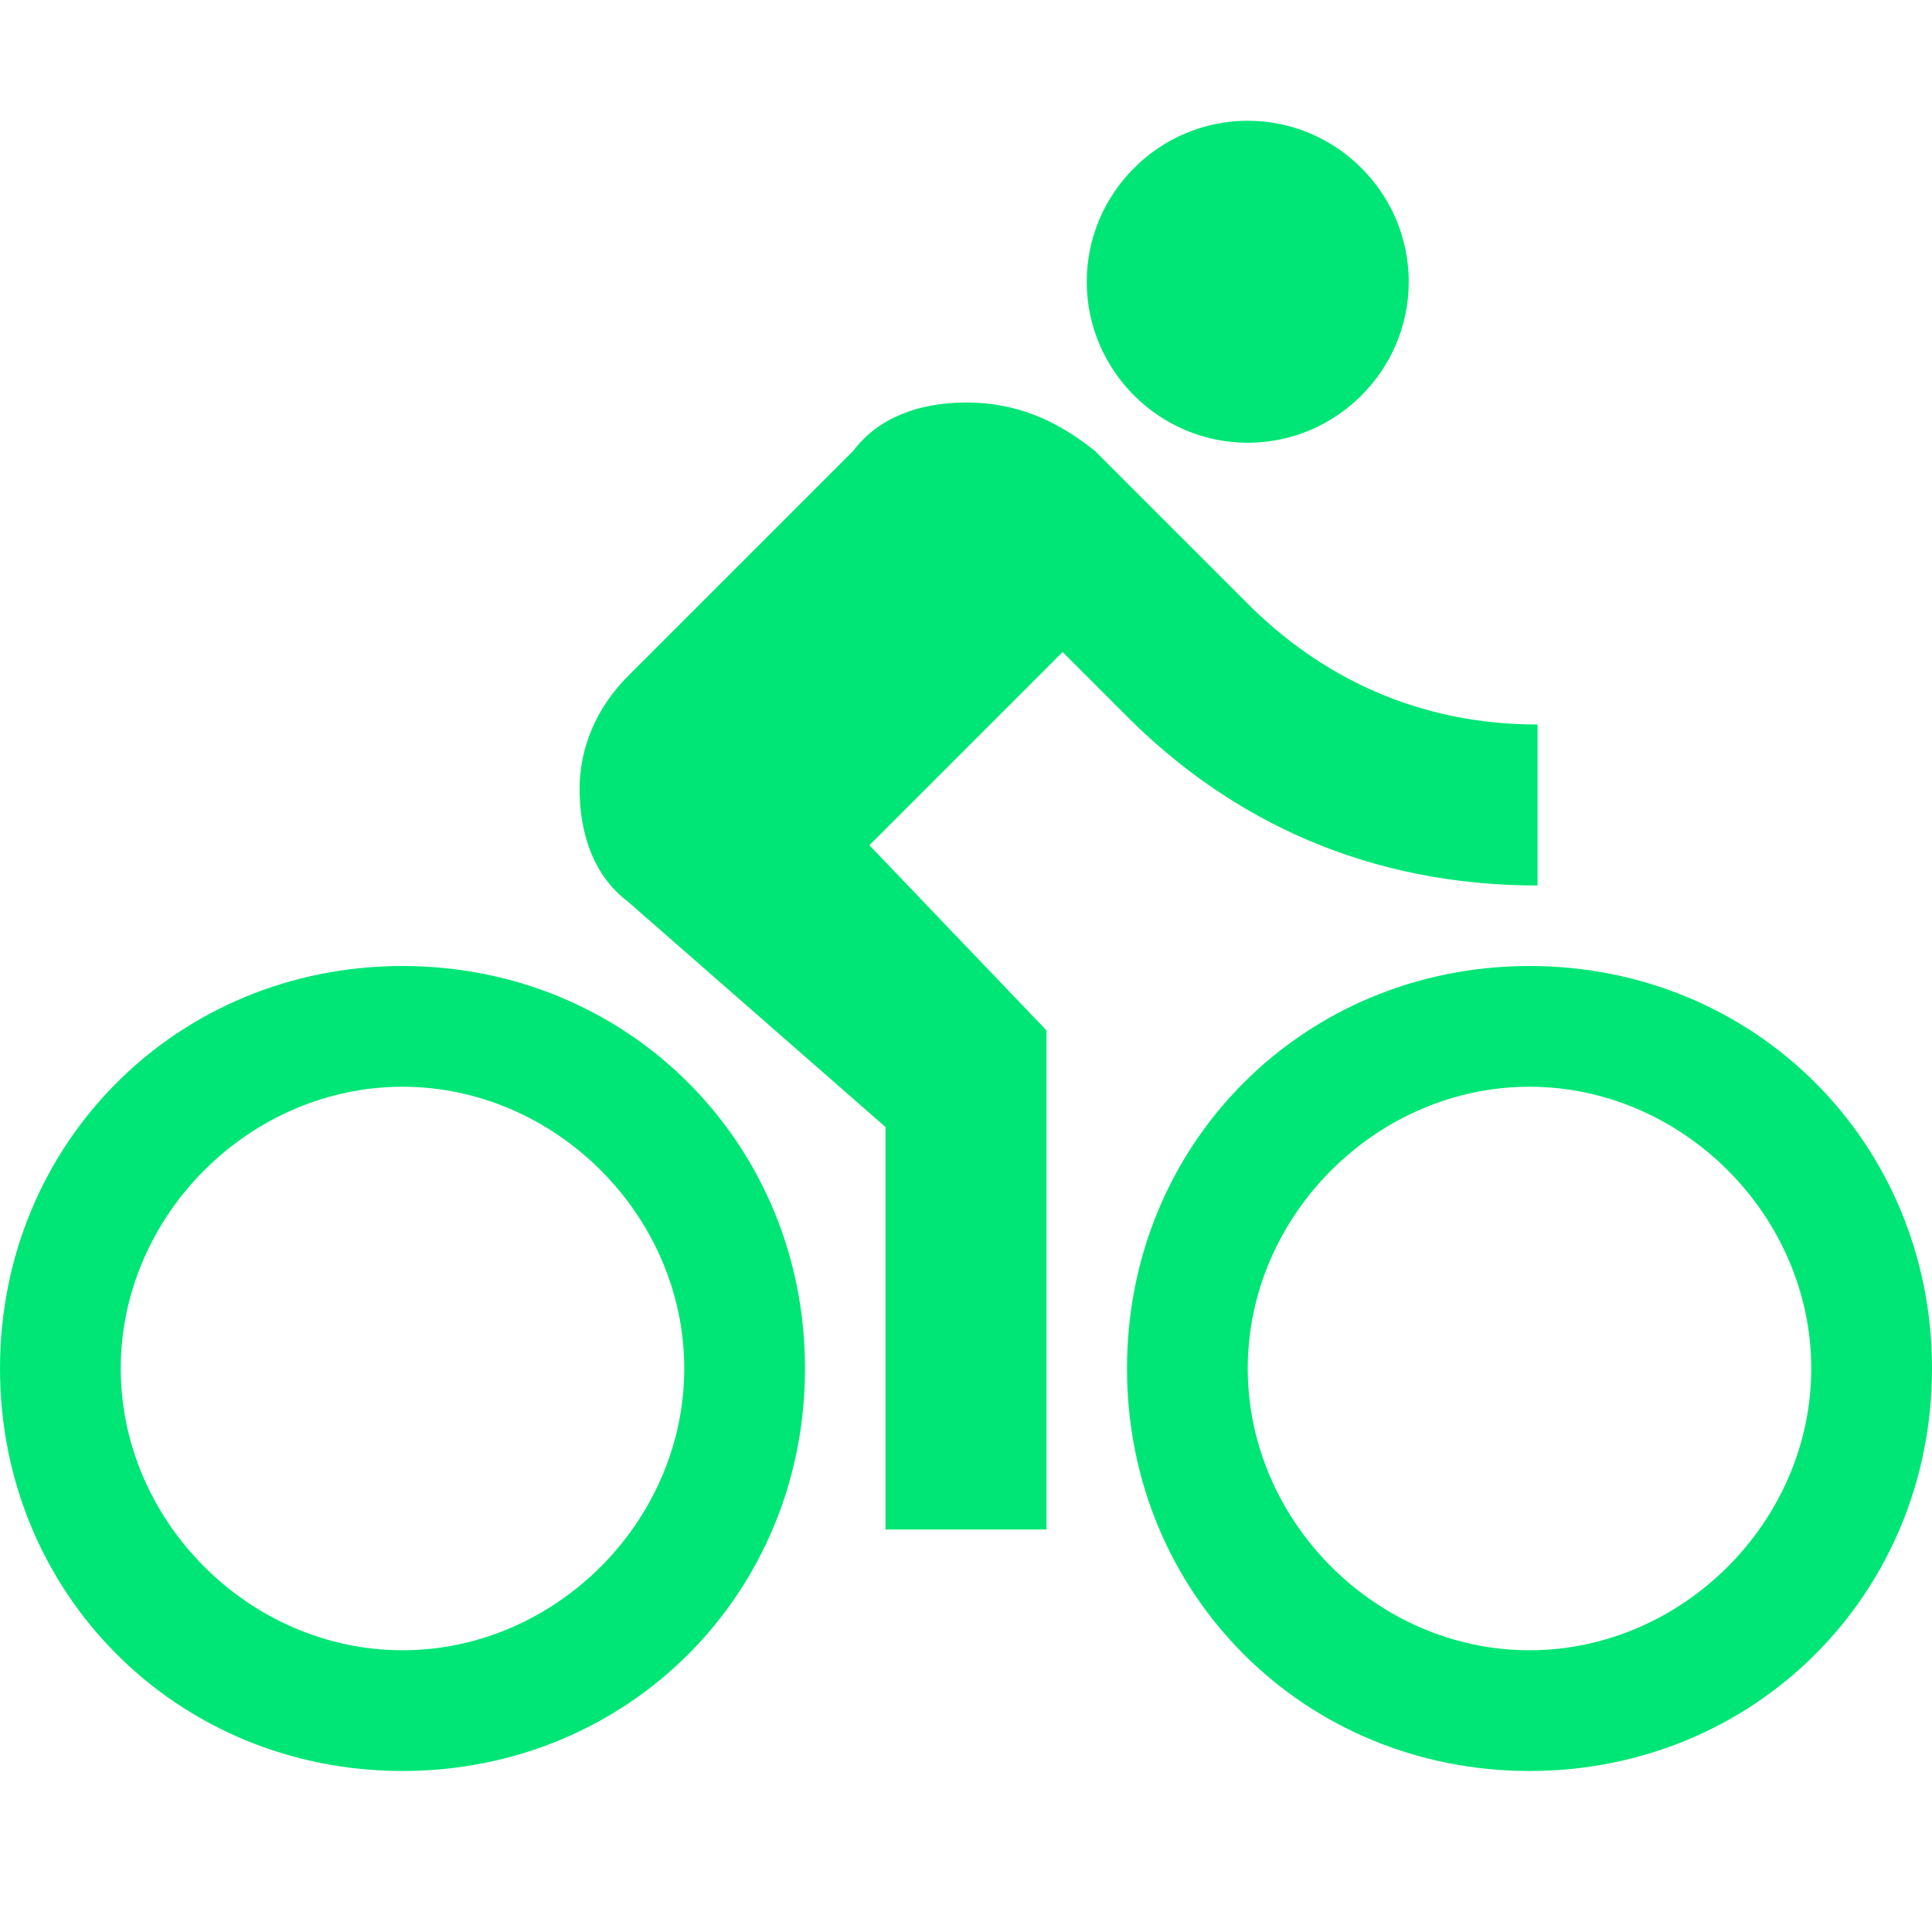
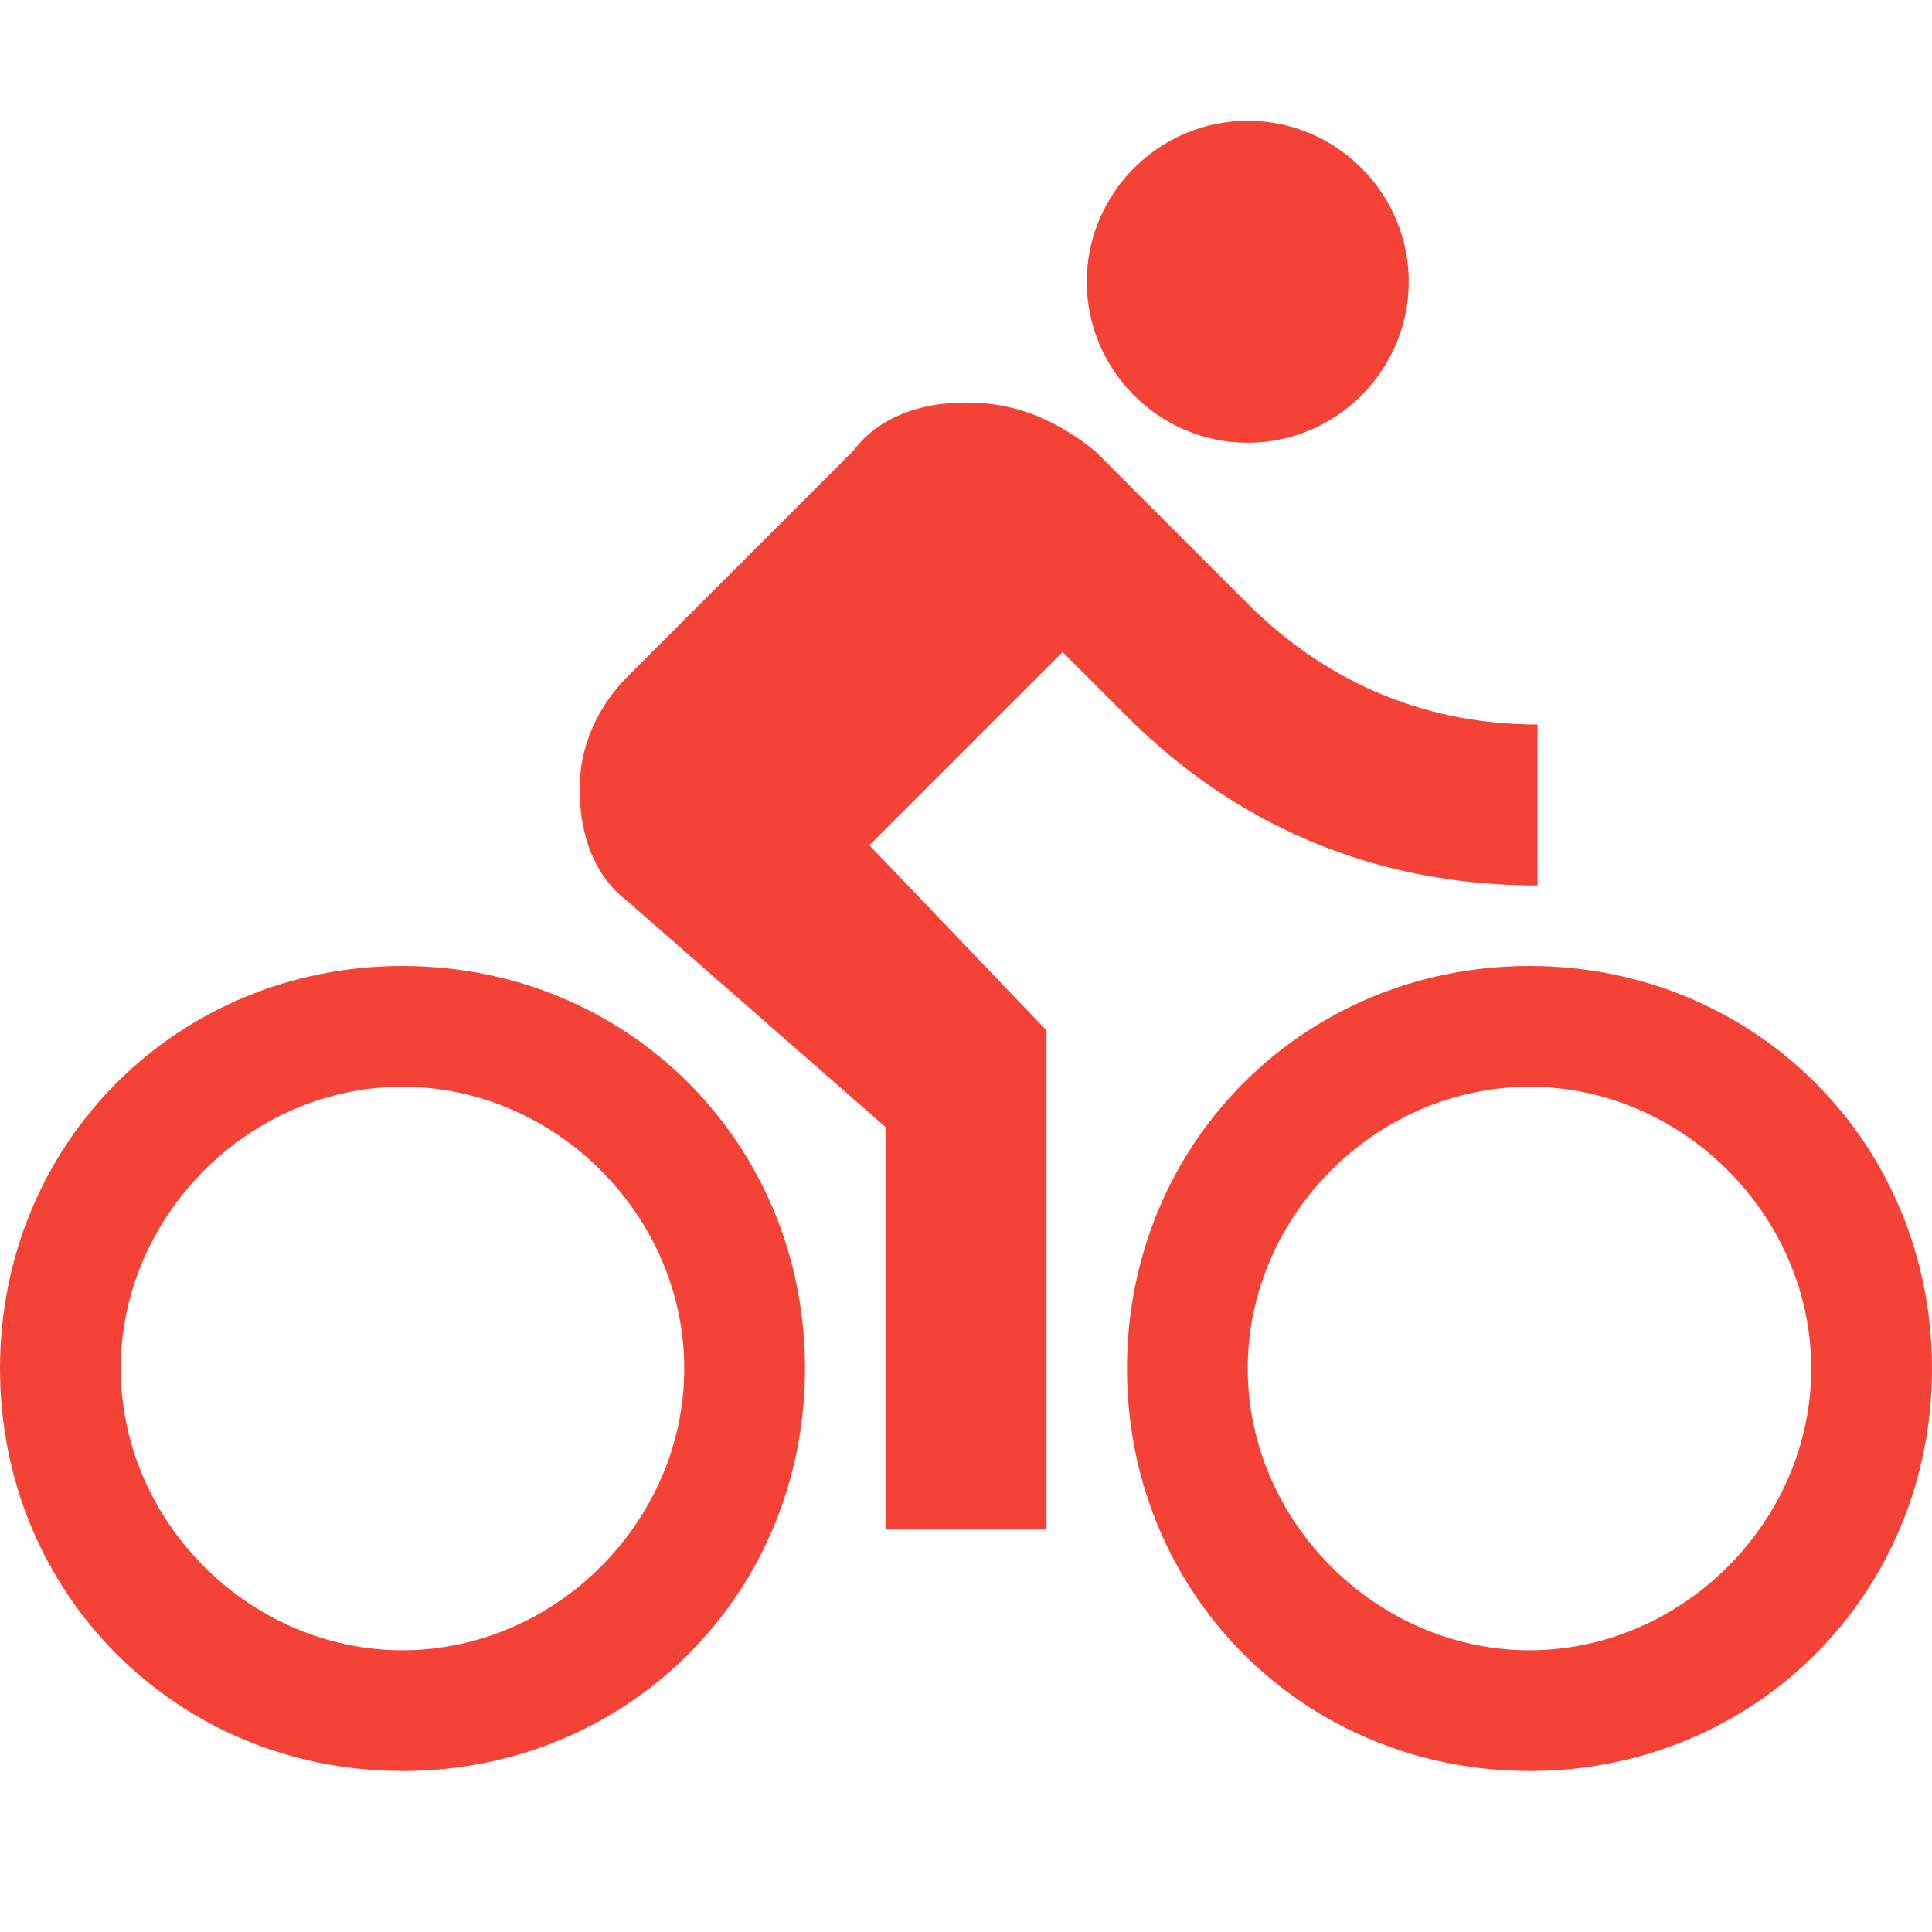
<svg xmlns="http://www.w3.org/2000/svg" height="24" viewBox="0 0 24 24" width="24">
  <path d="M0 0h24v24H0z" fill="none" />
-   <path d="M15.5 5.5c1.1 0 2-.9 2-2s-.9-2-2-2-2 .9-2 2 .9 2 2 2zM5 12c-2.8 0-5 2.2-5 5s2.2 5 5 5 5-2.2 5-5-2.2-5-5-5zm0 8.5c-1.9 0-3.5-1.6-3.5-3.5s1.6-3.5 3.5-3.5 3.5 1.6 3.5 3.5-1.6 3.5-3.5 3.5zm5.8-10l2.4-2.4.8.8c1.3 1.3 3 2.1 5.1 2.1V9c-1.5 0-2.7-.6-3.6-1.5l-1.9-1.9c-.5-.4-1-.6-1.6-.6s-1.1.2-1.4.6L7.8 8.4c-.4.4-.6.9-.6 1.4 0 .6.2 1.1.6 1.4L11 14v5h2v-6.2l-2.2-2.3zM19 12c-2.8 0-5 2.2-5 5s2.2 5 5 5 5-2.2 5-5-2.2-5-5-5zm0 8.5c-1.9 0-3.5-1.6-3.5-3.5s1.6-3.5 3.5-3.5 3.5 1.6 3.5 3.5-1.6 3.5-3.5 3.5z" fill="#00E676" />
+   <path d="M15.5 5.5c1.1 0 2-.9 2-2s-.9-2-2-2-2 .9-2 2 .9 2 2 2zM5 12c-2.8 0-5 2.2-5 5s2.2 5 5 5 5-2.2 5-5-2.2-5-5-5zm0 8.5c-1.9 0-3.5-1.6-3.5-3.5s1.6-3.5 3.5-3.5 3.5 1.6 3.5 3.5-1.6 3.5-3.5 3.5zm5.8-10l2.4-2.4.8.8c1.3 1.3 3 2.1 5.1 2.1V9c-1.5 0-2.7-.6-3.6-1.5l-1.9-1.9c-.5-.4-1-.6-1.6-.6s-1.1.2-1.4.6L7.8 8.4c-.4.4-.6.9-.6 1.4 0 .6.2 1.1.6 1.4L11 14v5h2v-6.2l-2.2-2.3zM19 12c-2.8 0-5 2.2-5 5s2.2 5 5 5 5-2.2 5-5-2.2-5-5-5zm0 8.5c-1.9 0-3.5-1.6-3.5-3.5s1.6-3.5 3.5-3.5 3.5 1.6 3.5 3.5-1.6 3.5-3.5 3.5z" fill="#f44336" />
</svg>
